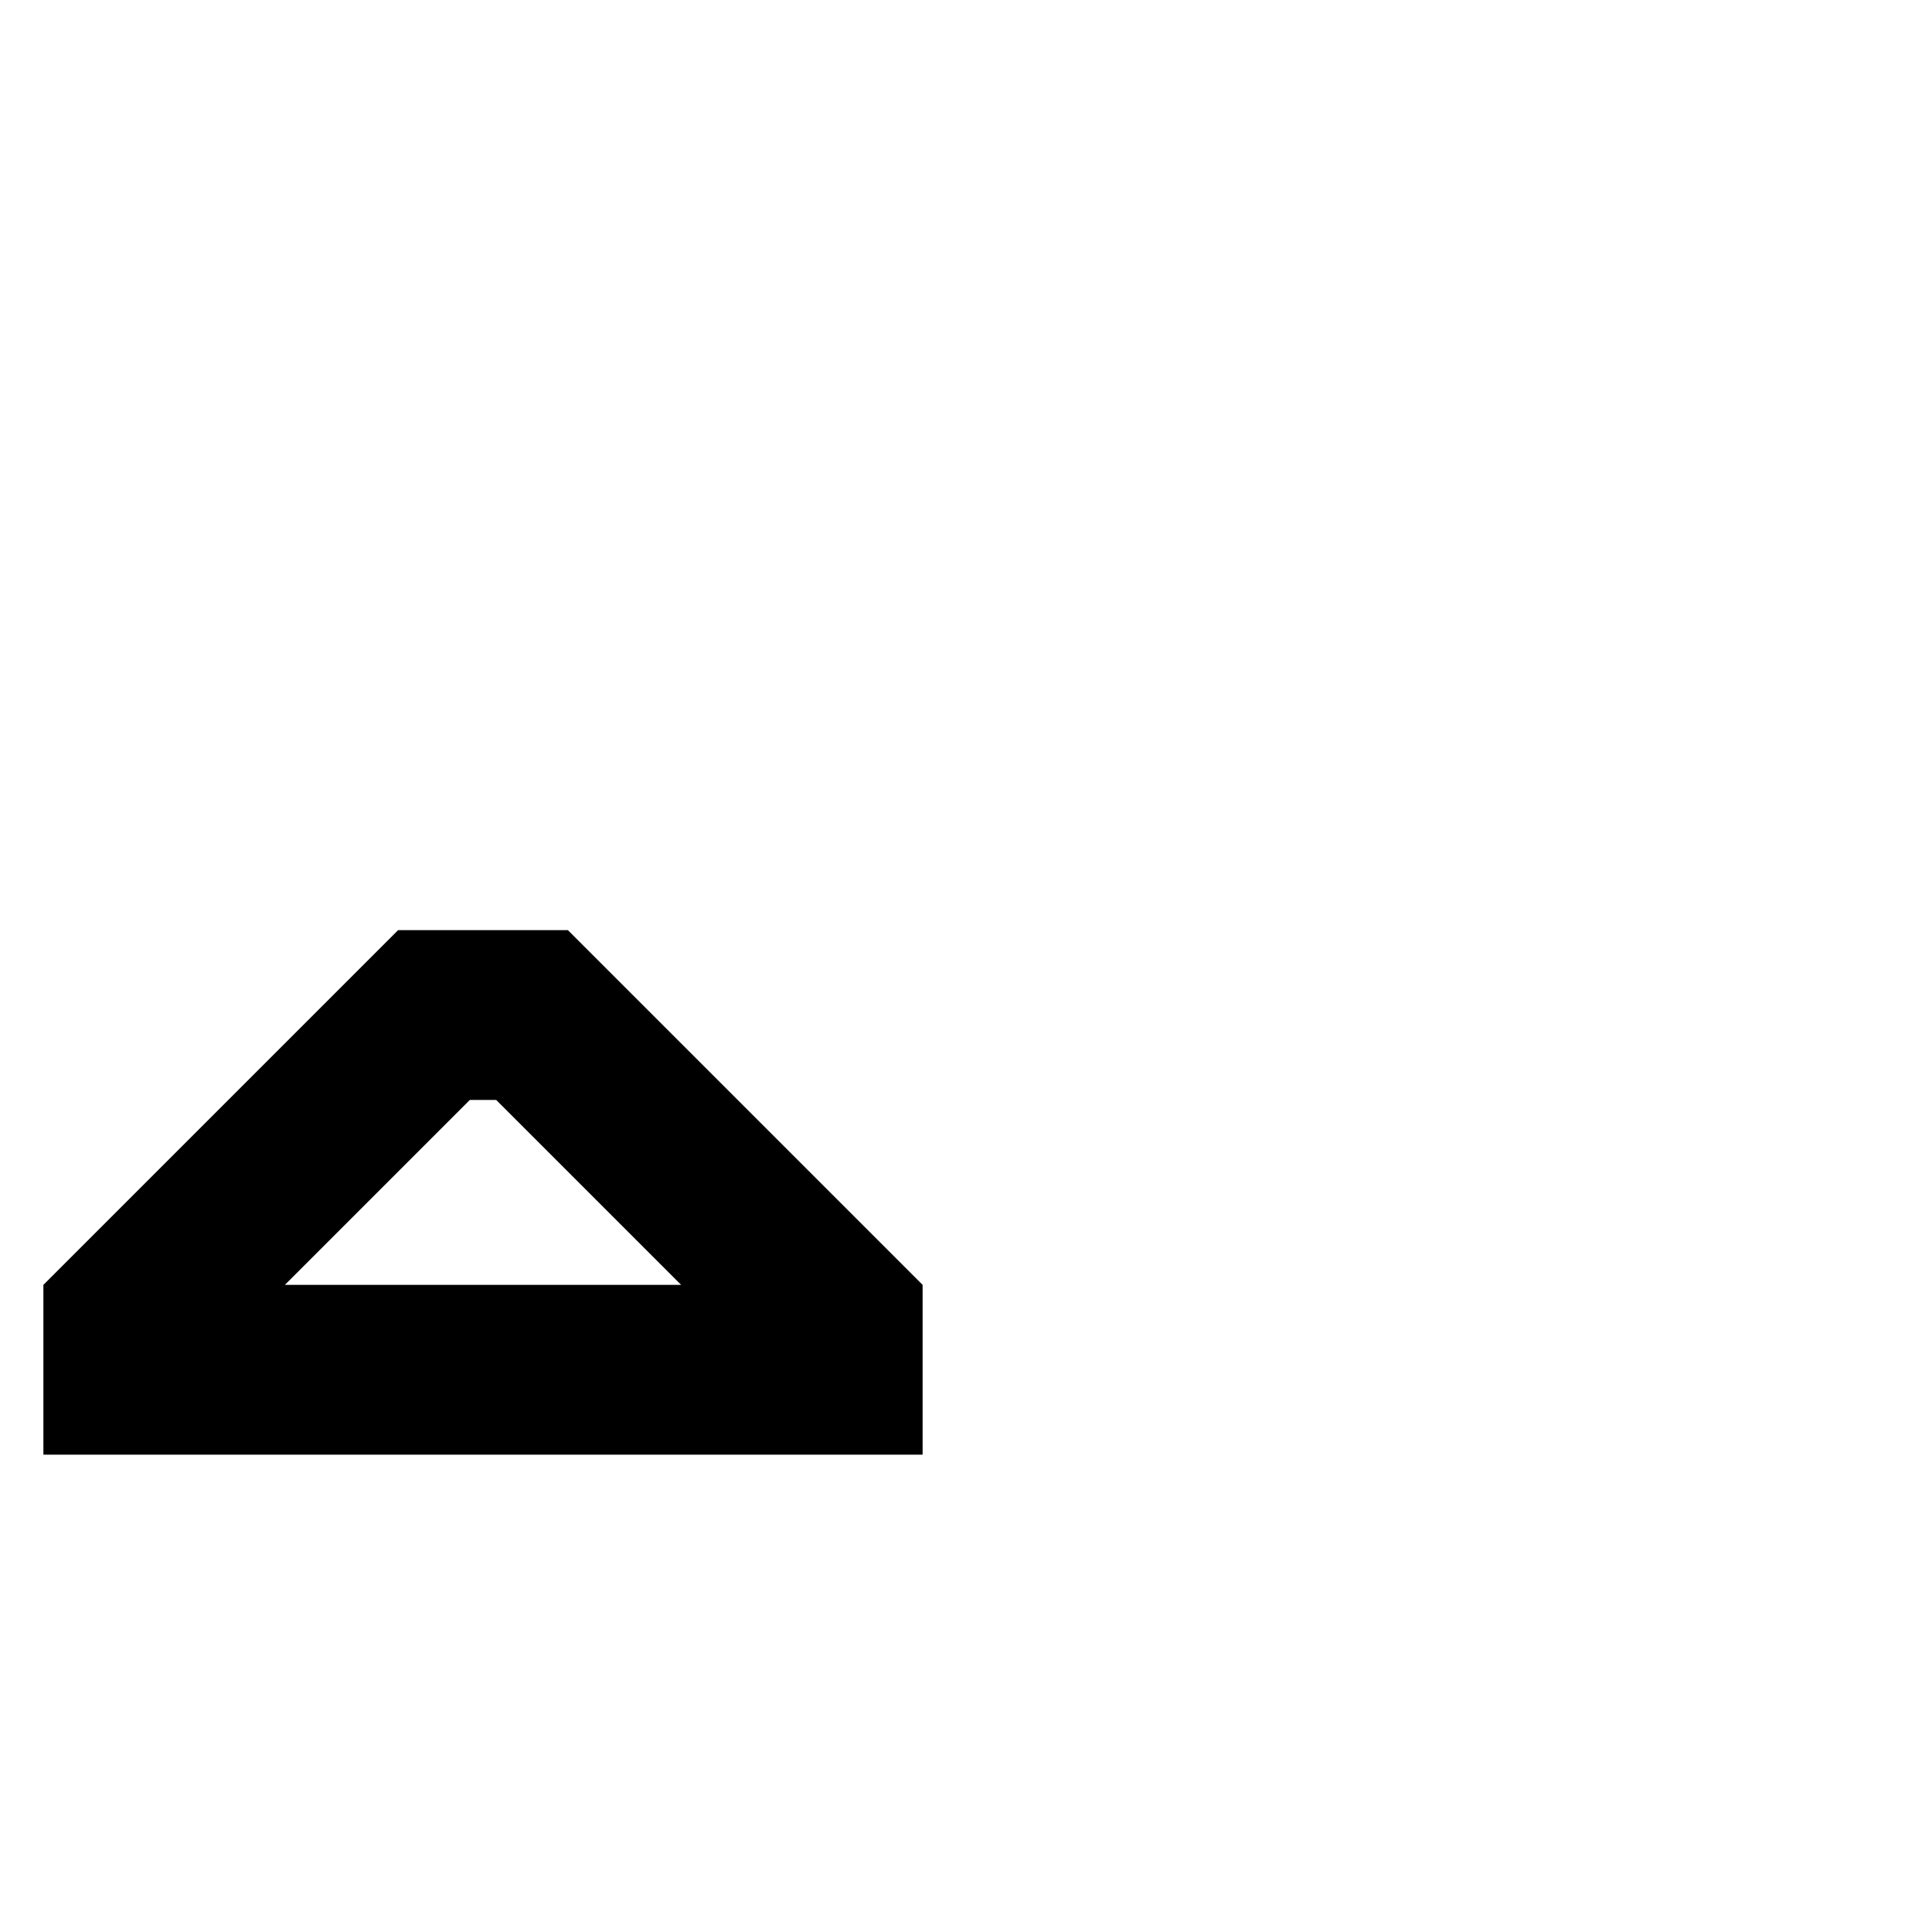
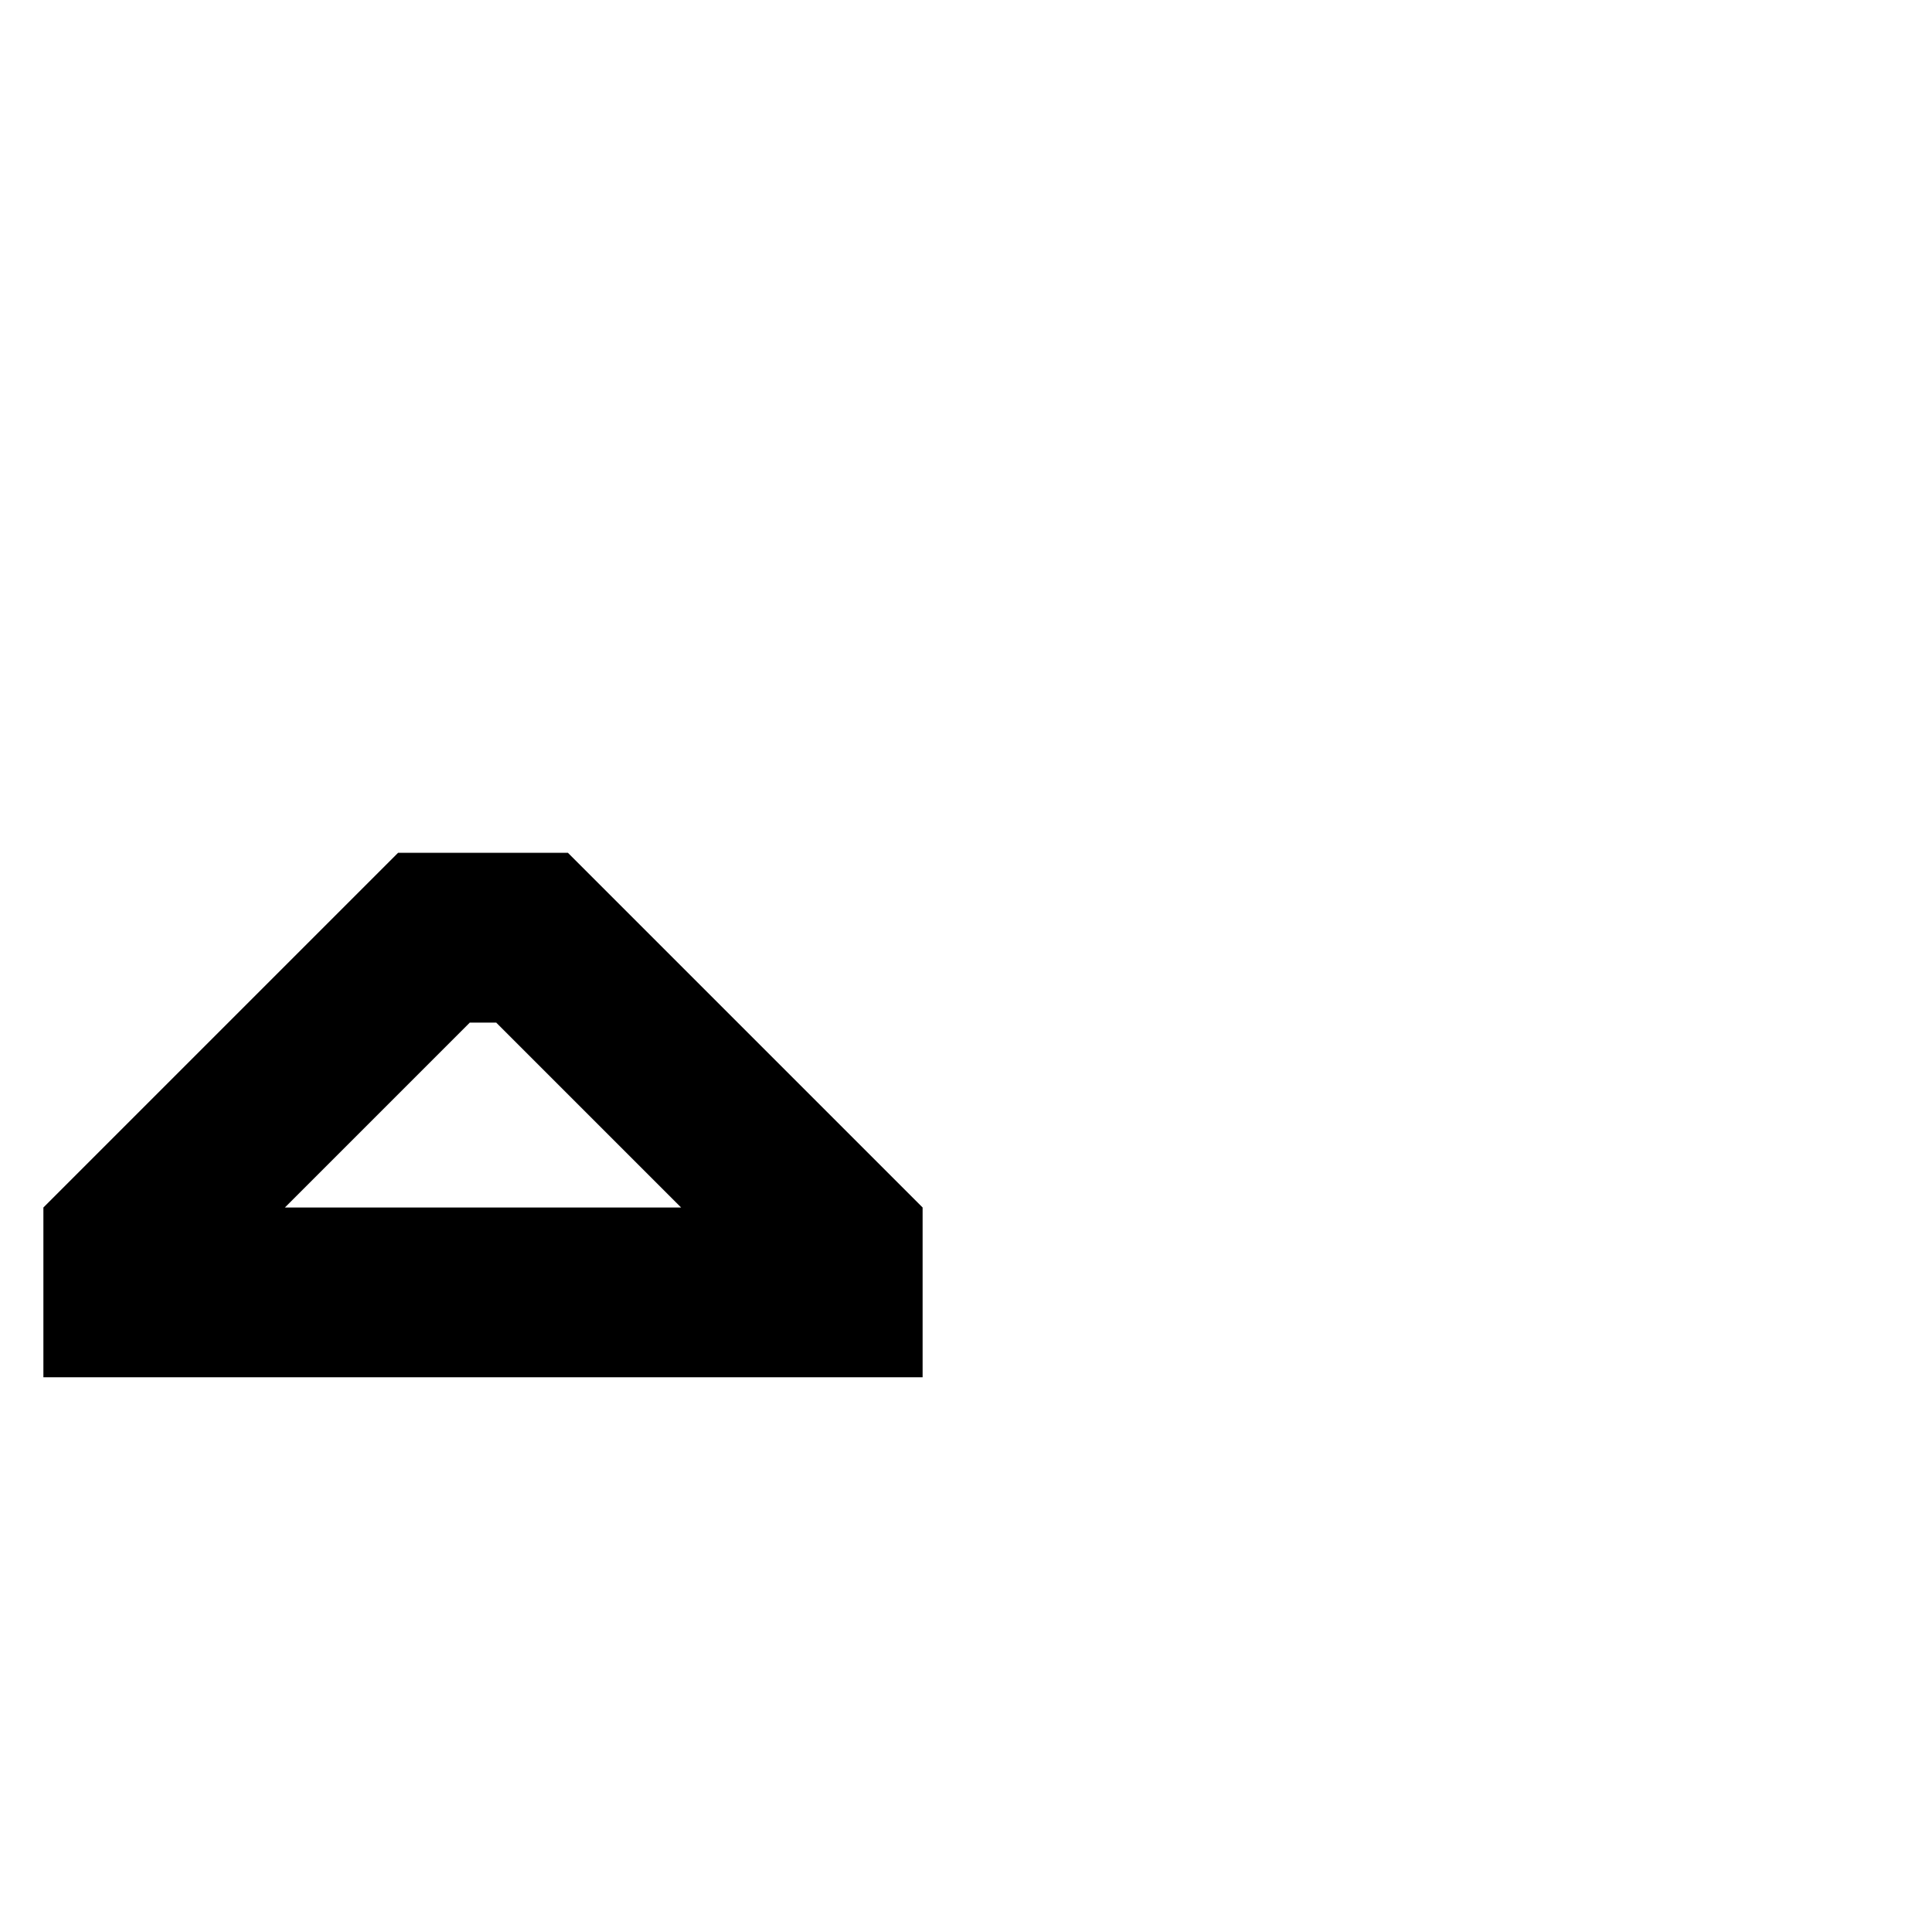
<svg xmlns="http://www.w3.org/2000/svg" width="2048" height="2048">
-   <path id="rect1" fill="#000000" stroke="none" d="M 422 986 L 46 1362 L 46 1542 L 978 1542 L 978 1362 L 602 986 Z M 498 1166 L 526 1166 L 722 1362 L 302 1362 Z" />
+   <path id="rect1" fill="#000000" stroke="none" d="M 422 904 L 46 1280 L 46 1460 L 978 1460 L 978 1280 L 602 904 Z M 498 1084 L 526 1084 L 722 1280 L 302 1280 Z" />
</svg>
